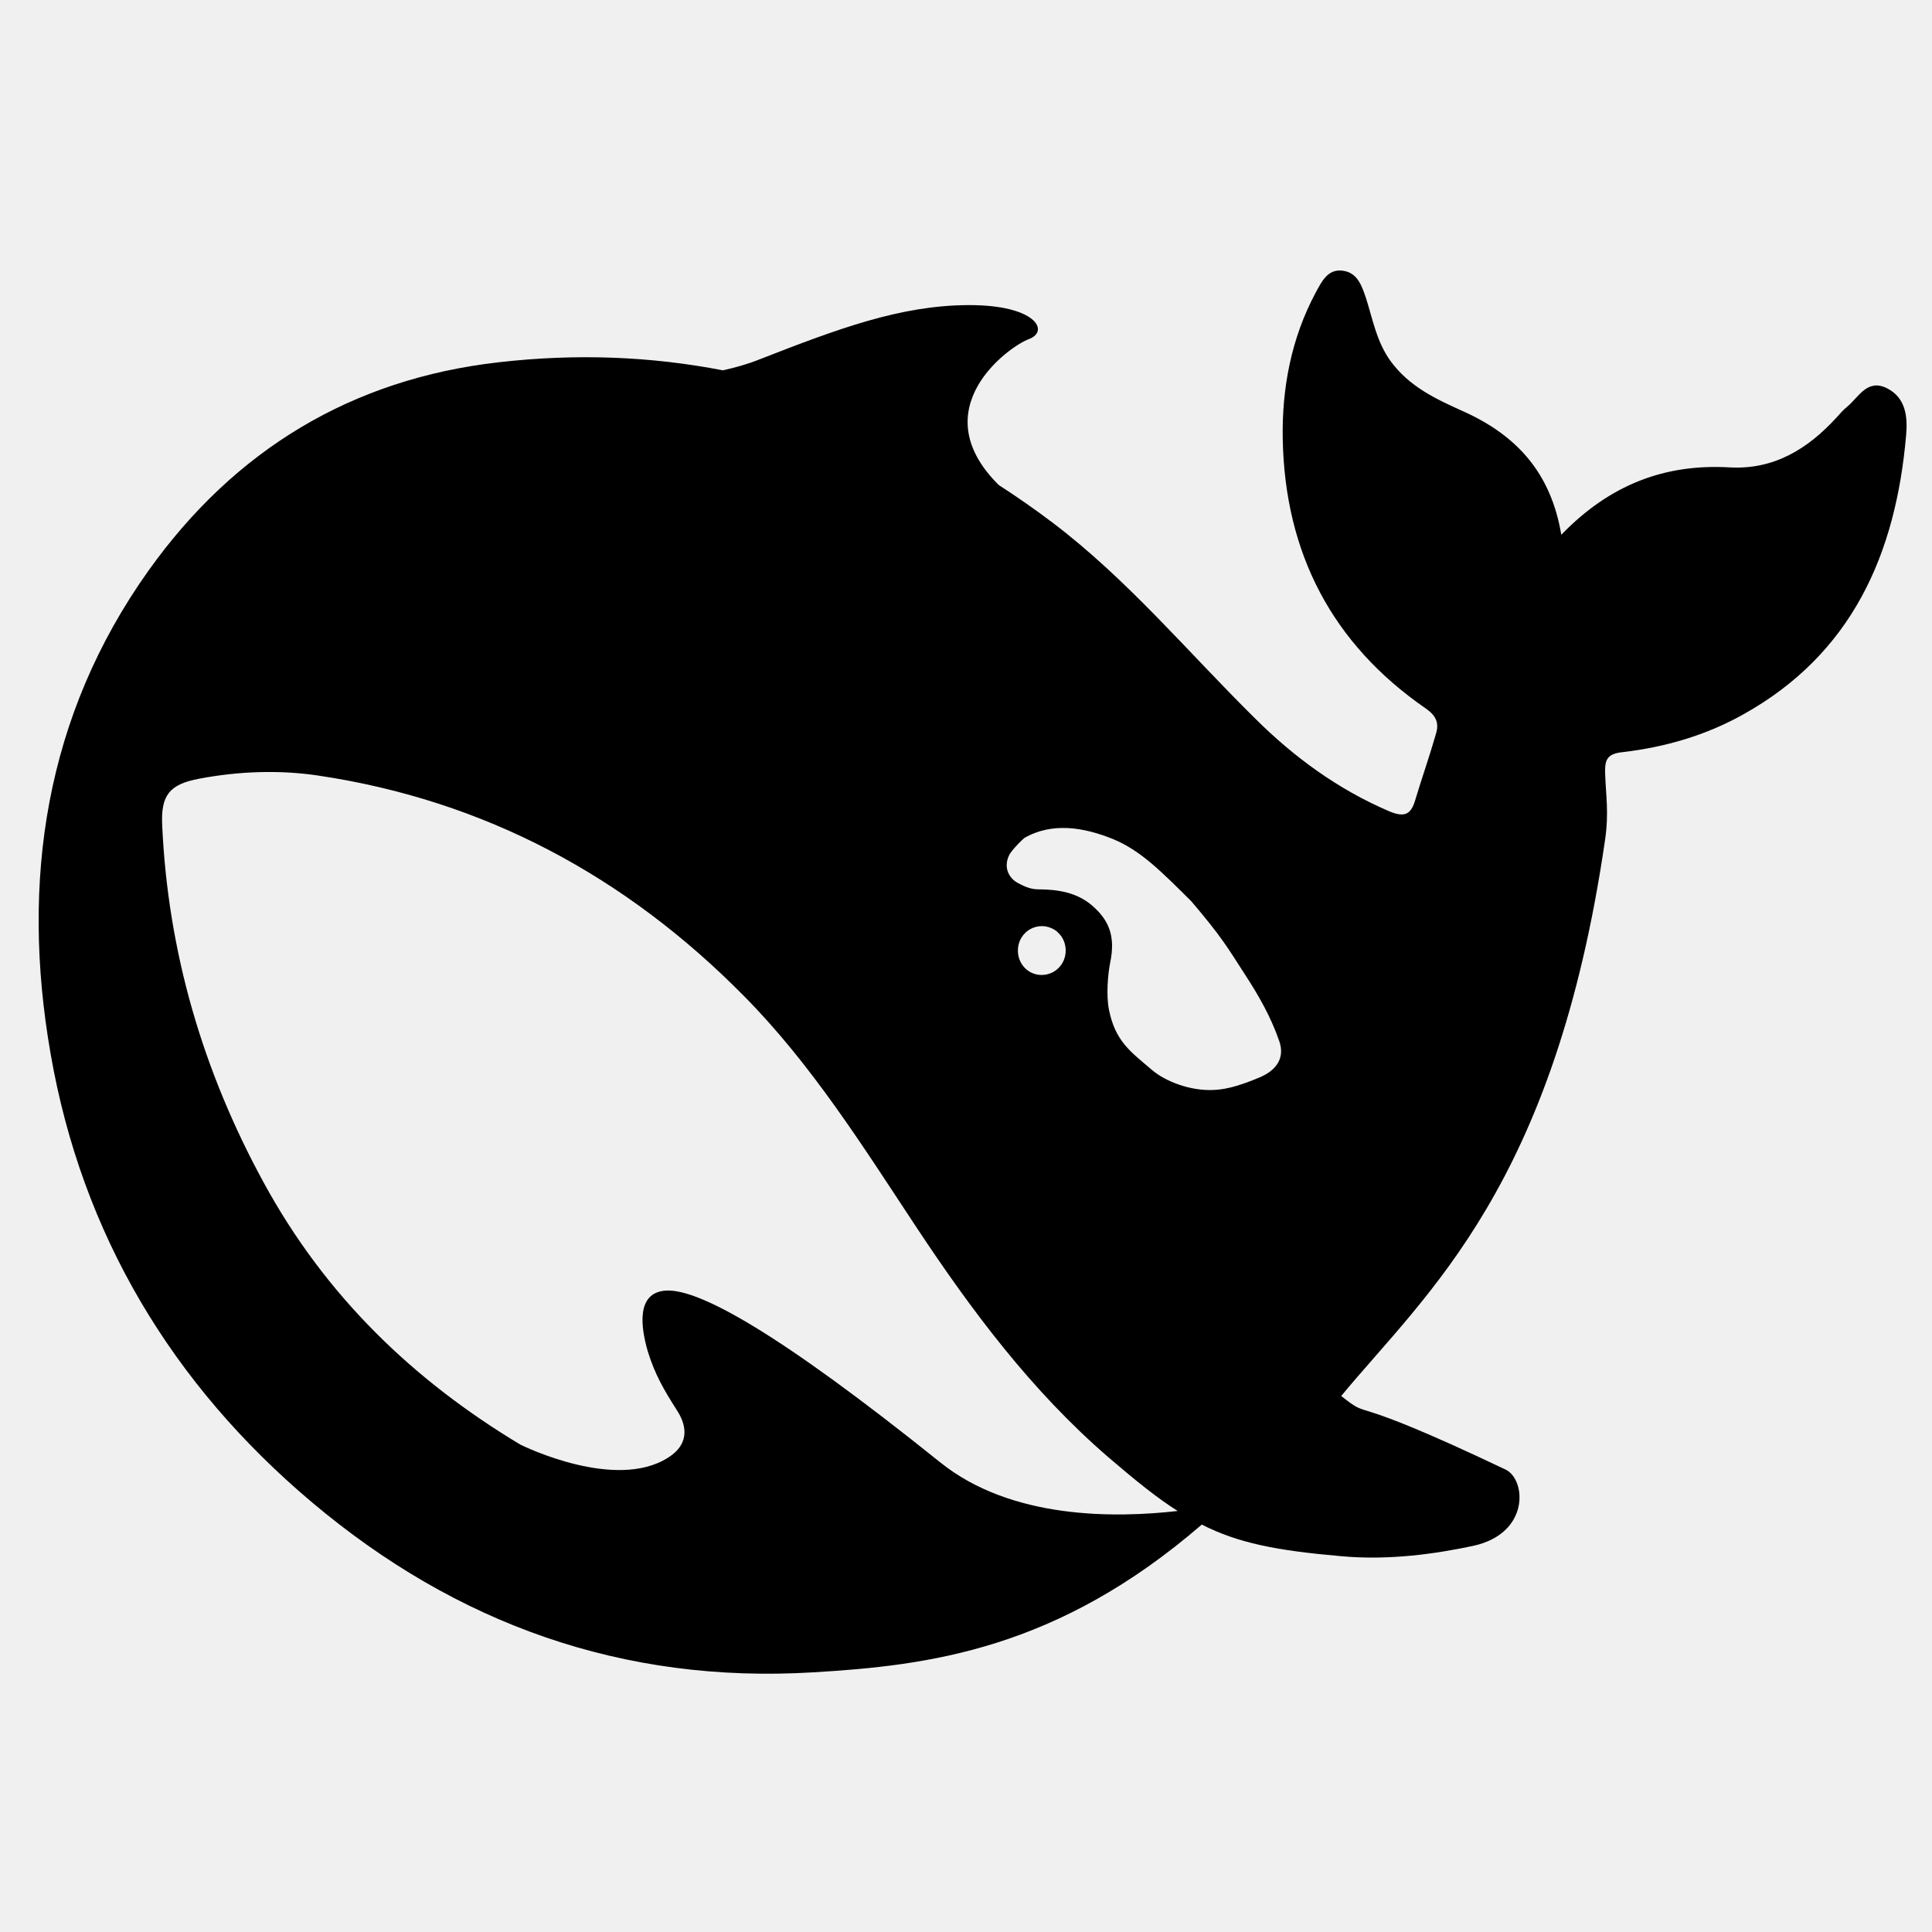
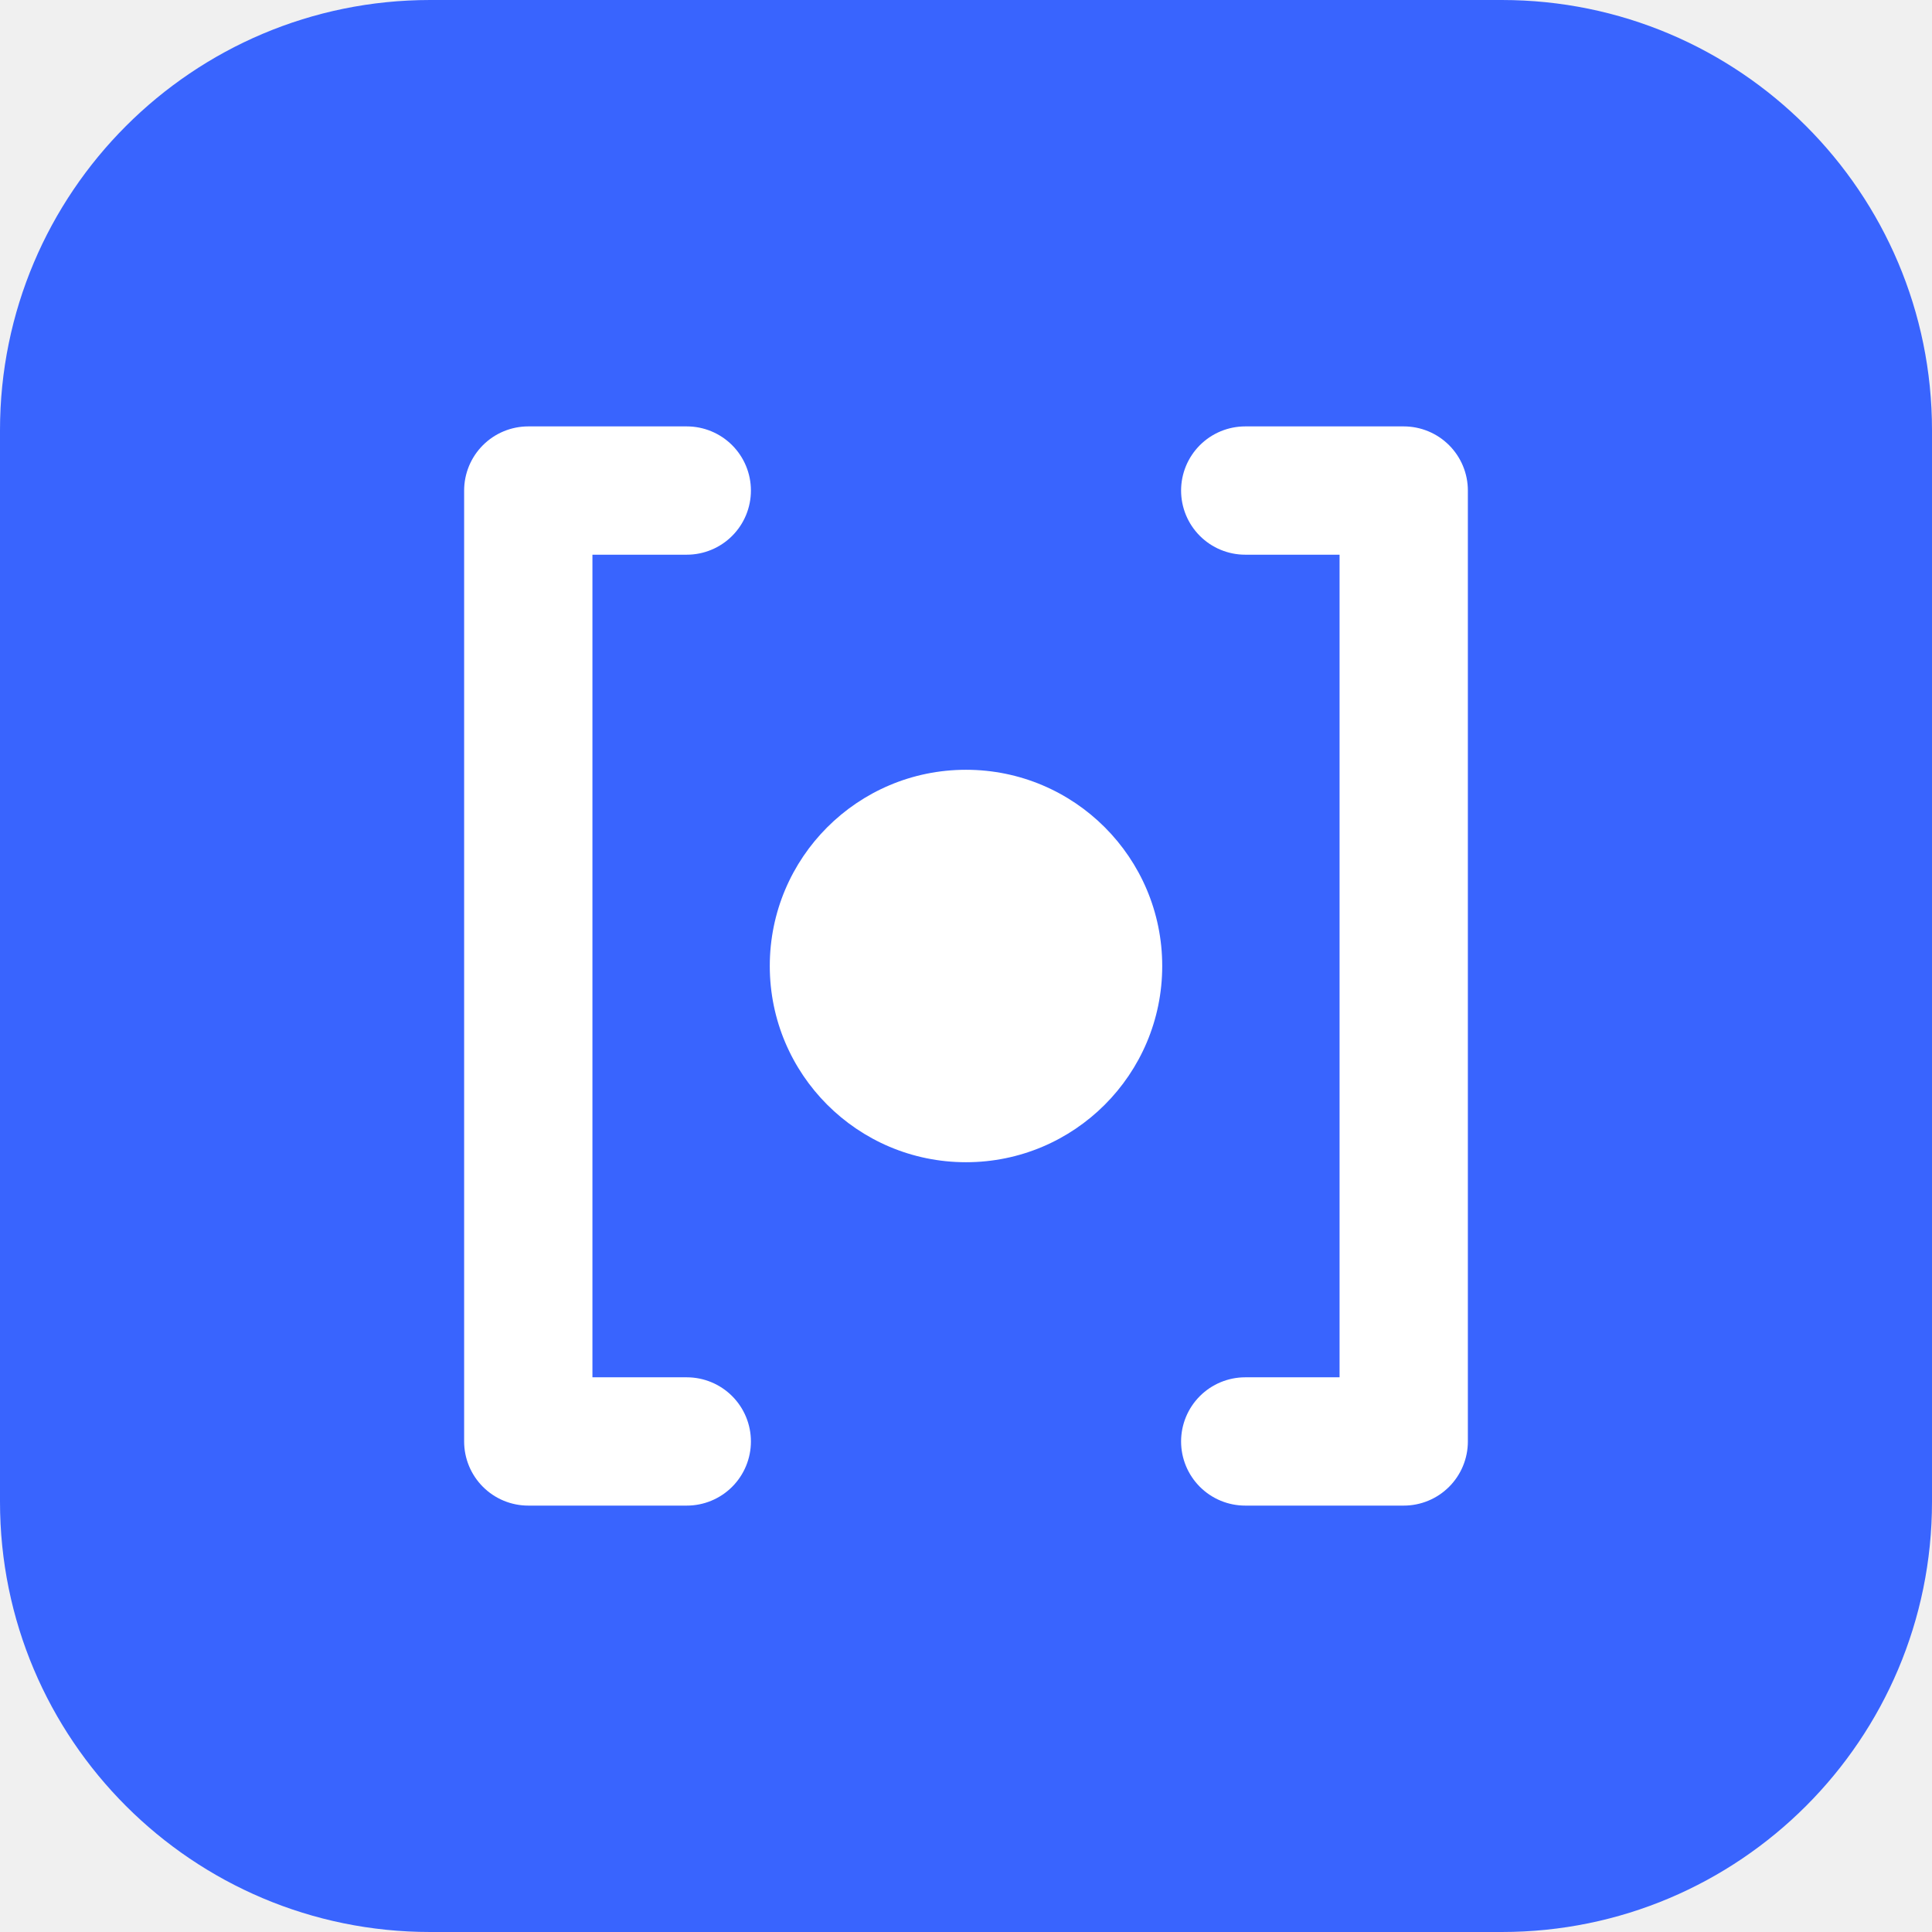
- <svg xmlns="http://www.w3.org/2000/svg" width="50" height="50" viewBox="0 0 50 50" fill="none">
-   <style>
- 		@media (prefers-color-scheme: dark) {
- 			path { fill: #fff; }
- 		}
- 	</style>
-   <path id="path" d="M48.835 10.048C48.323 9.792 48.102 10.28 47.803 10.528C47.701 10.608 47.614 10.712 47.527 10.808C46.779 11.624 45.905 12.16 44.762 12.096C43.092 12 41.666 12.536 40.406 13.84C40.138 12.232 39.248 11.272 37.893 10.656C37.184 10.336 36.467 10.016 35.97 9.32C35.623 8.824 35.529 8.272 35.356 7.728C35.246 7.4 35.135 7.064 34.765 7.008C34.363 6.944 34.206 7.288 34.048 7.576C33.418 8.752 33.173 10.048 33.197 11.36C33.252 14.312 34.474 16.664 36.9 18.336C37.176 18.528 37.247 18.72 37.16 19C36.995 19.576 36.797 20.136 36.624 20.712C36.514 21.08 36.349 21.16 35.962 21C34.631 20.432 33.481 19.592 32.464 18.576C30.739 16.872 29.179 14.992 27.233 13.52C26.776 13.176 26.319 12.856 25.847 12.552C23.862 10.584 26.107 8.968 26.627 8.776C27.17 8.576 26.816 7.888 25.059 7.896C23.302 7.904 21.695 8.504 19.647 9.304C19.348 9.424 19.032 9.512 18.709 9.584C16.85 9.224 14.92 9.144 12.903 9.376C9.106 9.808 6.073 11.64 3.843 14.768C1.165 18.528 0.534 22.8 1.307 27.256C2.118 31.952 4.466 35.84 8.074 38.88C11.816 42.032 16.125 43.576 21.041 43.28C24.027 43.104 27.352 42.696 31.102 39.456C32.047 39.936 33.04 40.128 34.686 40.272C35.955 40.392 37.176 40.208 38.121 40.008C39.602 39.688 39.499 38.288 38.964 38.032C34.623 35.968 35.576 36.808 34.71 36.128C36.916 33.464 40.24 30.696 41.54 21.728C41.643 21.016 41.556 20.568 41.54 19.992C41.532 19.64 41.611 19.504 42.005 19.464C43.092 19.336 44.148 19.032 45.117 18.488C47.929 16.92 49.064 14.344 49.331 11.256C49.371 10.784 49.324 10.296 48.835 10.048ZM24.326 37.84C20.12 34.464 18.079 33.352 17.236 33.4C16.448 33.448 16.59 34.368 16.763 34.968C16.944 35.56 17.181 35.968 17.512 36.488C17.74 36.832 17.898 37.344 17.283 37.728C15.928 38.584 13.573 37.44 13.462 37.384C10.721 35.736 8.428 33.56 6.813 30.584C5.253 27.72 4.348 24.648 4.198 21.368C4.158 20.576 4.387 20.296 5.159 20.152C6.175 19.96 7.223 19.92 8.239 20.072C12.533 20.712 16.189 22.672 19.253 25.776C21.002 27.544 22.325 29.656 23.689 31.72C25.138 33.912 26.698 36 28.683 37.712C29.384 38.312 29.943 38.768 30.479 39.104C28.864 39.288 26.17 39.328 24.326 37.84ZM26.343 24.6C26.343 24.248 26.619 23.968 26.966 23.968C27.044 23.968 27.115 23.984 27.178 24.008C27.265 24.04 27.344 24.088 27.407 24.16C27.517 24.272 27.58 24.432 27.58 24.6C27.58 24.952 27.304 25.232 26.957 25.232C26.611 25.232 26.343 24.952 26.343 24.6ZM32.606 27.88C32.205 28.048 31.803 28.192 31.416 28.208C30.818 28.24 30.164 27.992 29.81 27.688C29.258 27.216 28.864 26.952 28.699 26.128C28.628 25.776 28.668 25.232 28.73 24.92C28.872 24.248 28.714 23.816 28.25 23.424C27.872 23.104 27.391 23.016 26.863 23.016C26.666 23.016 26.485 22.928 26.351 22.856C26.13 22.744 25.949 22.464 26.123 22.12C26.178 22.008 26.446 21.736 26.509 21.688C27.226 21.272 28.053 21.408 28.817 21.72C29.526 22.016 30.061 22.56 30.834 23.328C31.622 24.256 31.763 24.512 32.212 25.208C32.567 25.752 32.89 26.312 33.11 26.952C33.245 27.352 33.071 27.68 32.606 27.88Z" fill="#000" fill-opacity="1" fill-rule="nonzero" />
+ <svg xmlns="http://www.w3.org/2000/svg" width="512" height="512" viewBox="0 0 512 512" fill="none" role="img" aria-label="DeepSeek Harness">
+   <rect width="512" height="512" rx="114" fill="#3964FE" />
+   <g stroke="#FFFFFF" stroke-width="34" stroke-linecap="round" stroke-linejoin="round" fill="none">
+     <path d="M182 130 H140 V382 H182" />
+     <path d="M330 130 H372 V382 H330" />
+   </g>
+   <circle cx="256" cy="256" r="52" fill="#FFFFFF" />
</svg>
